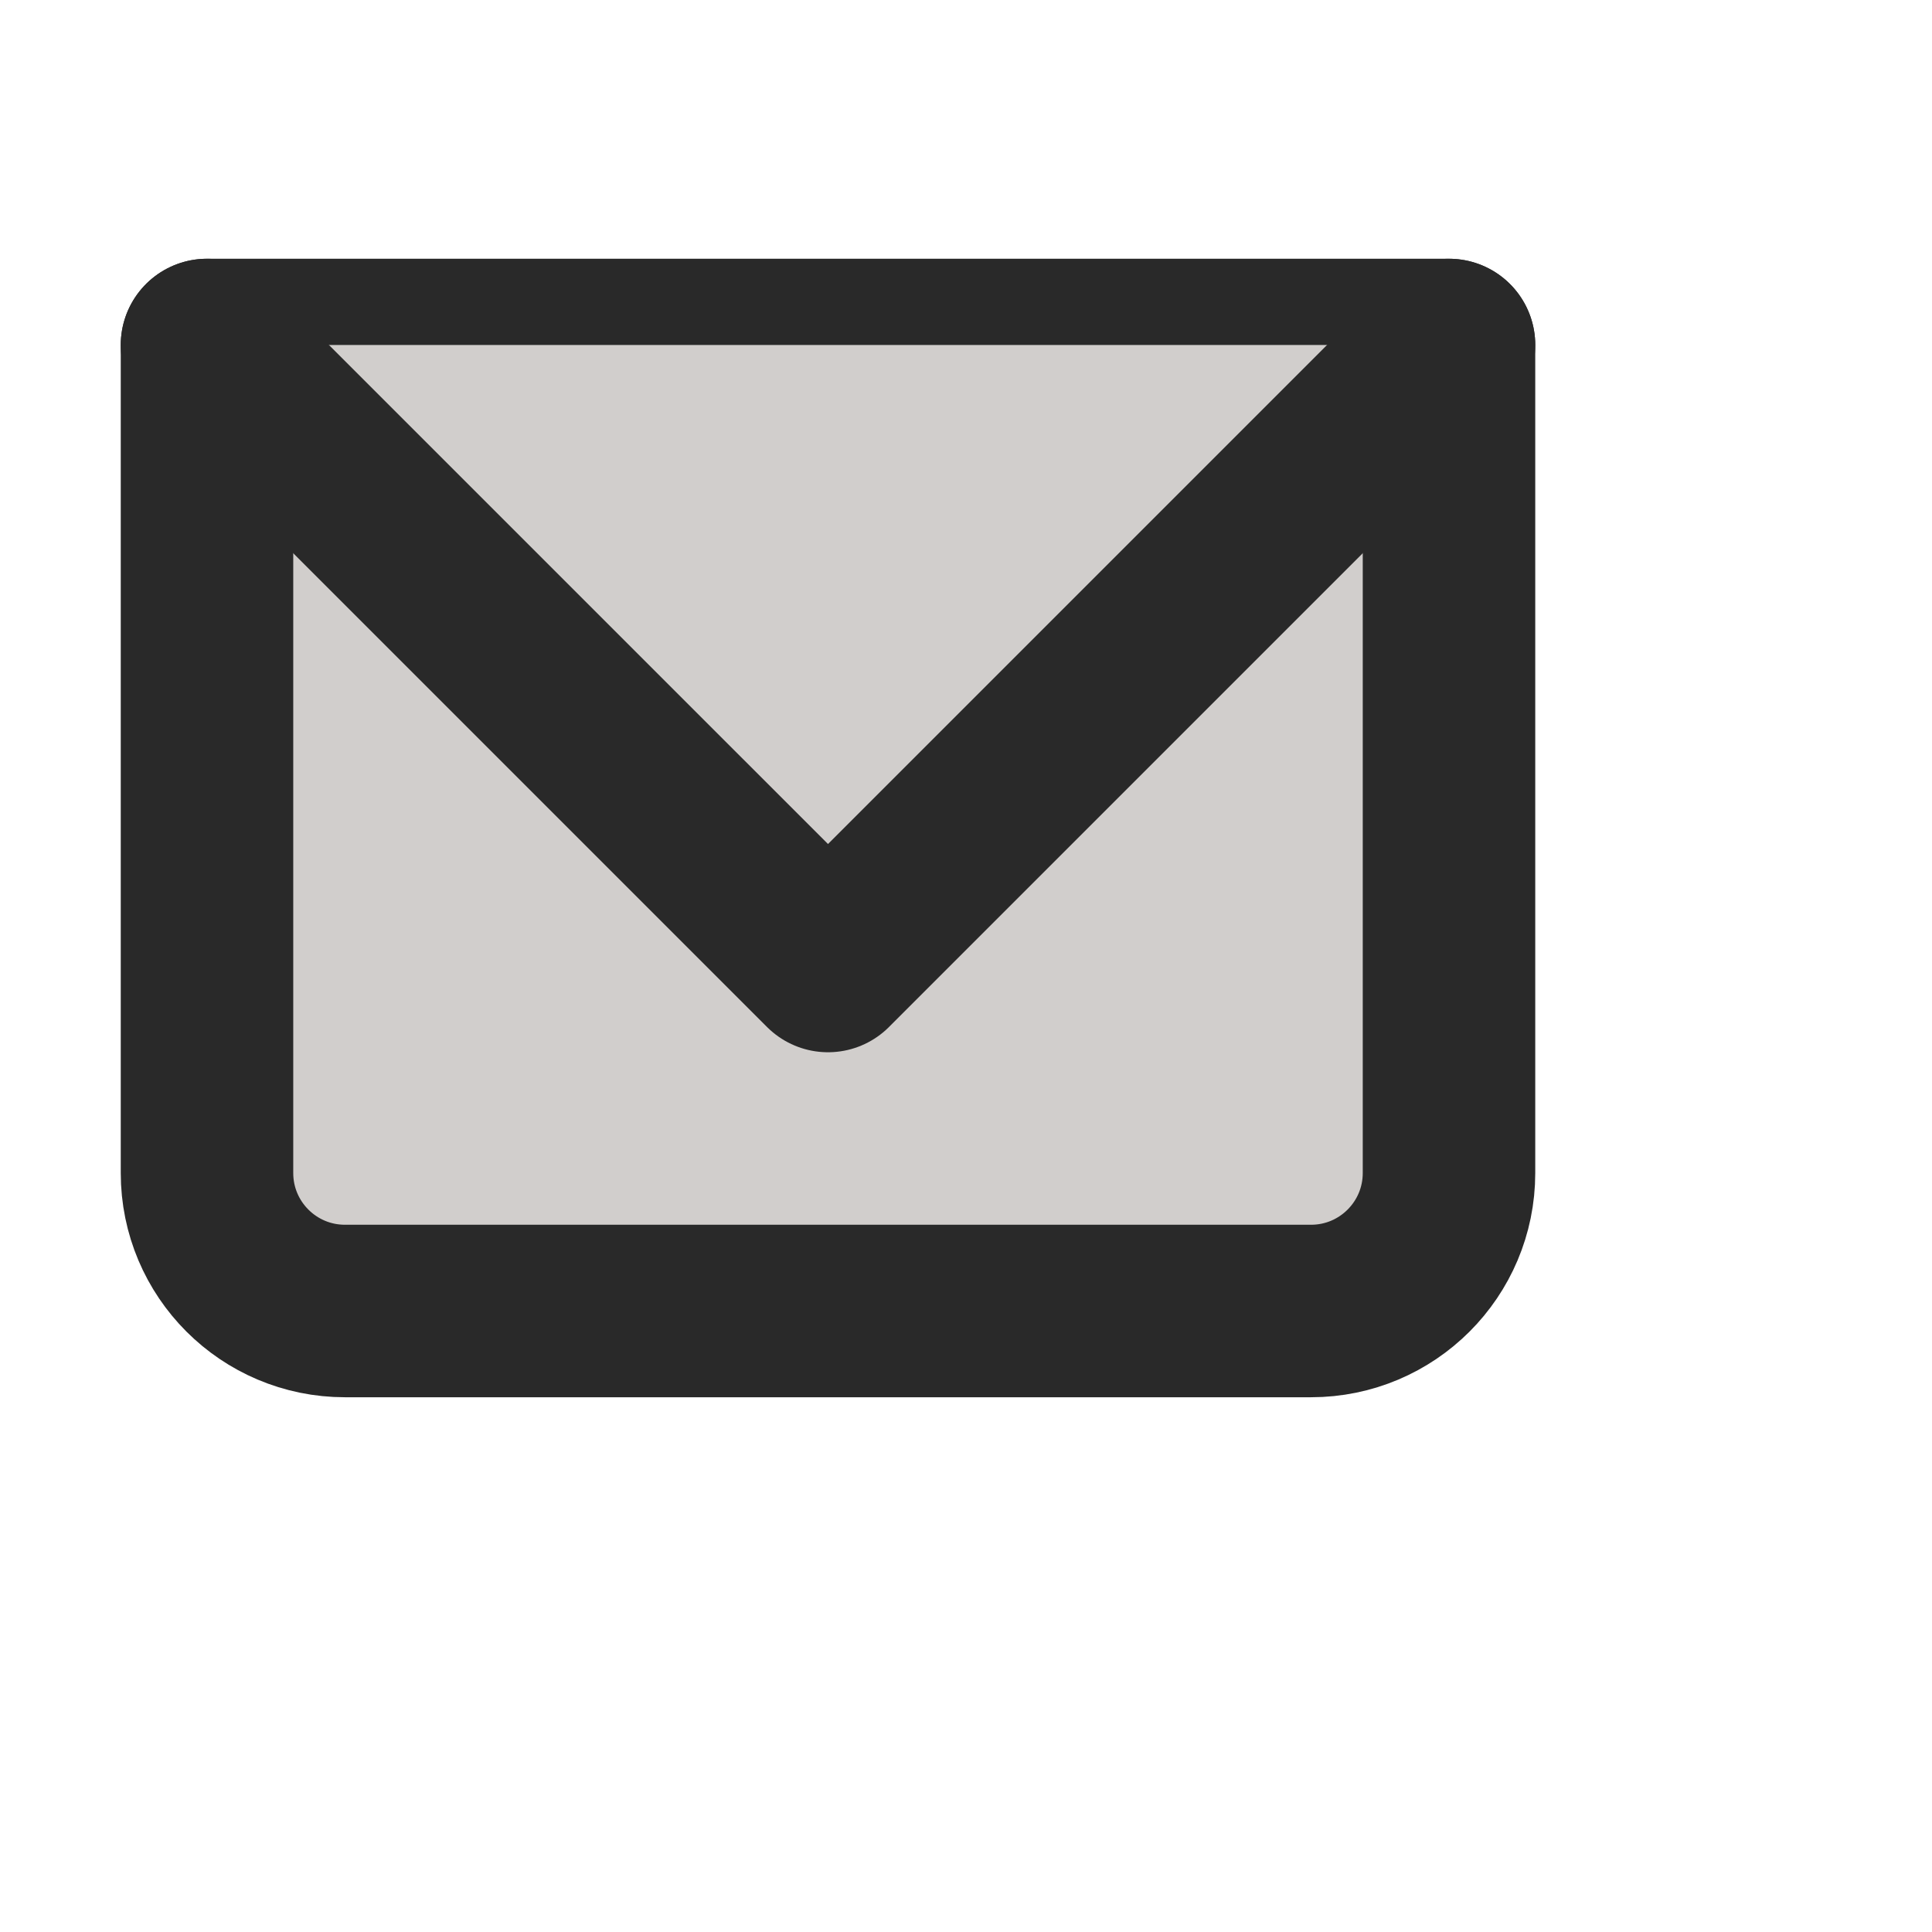
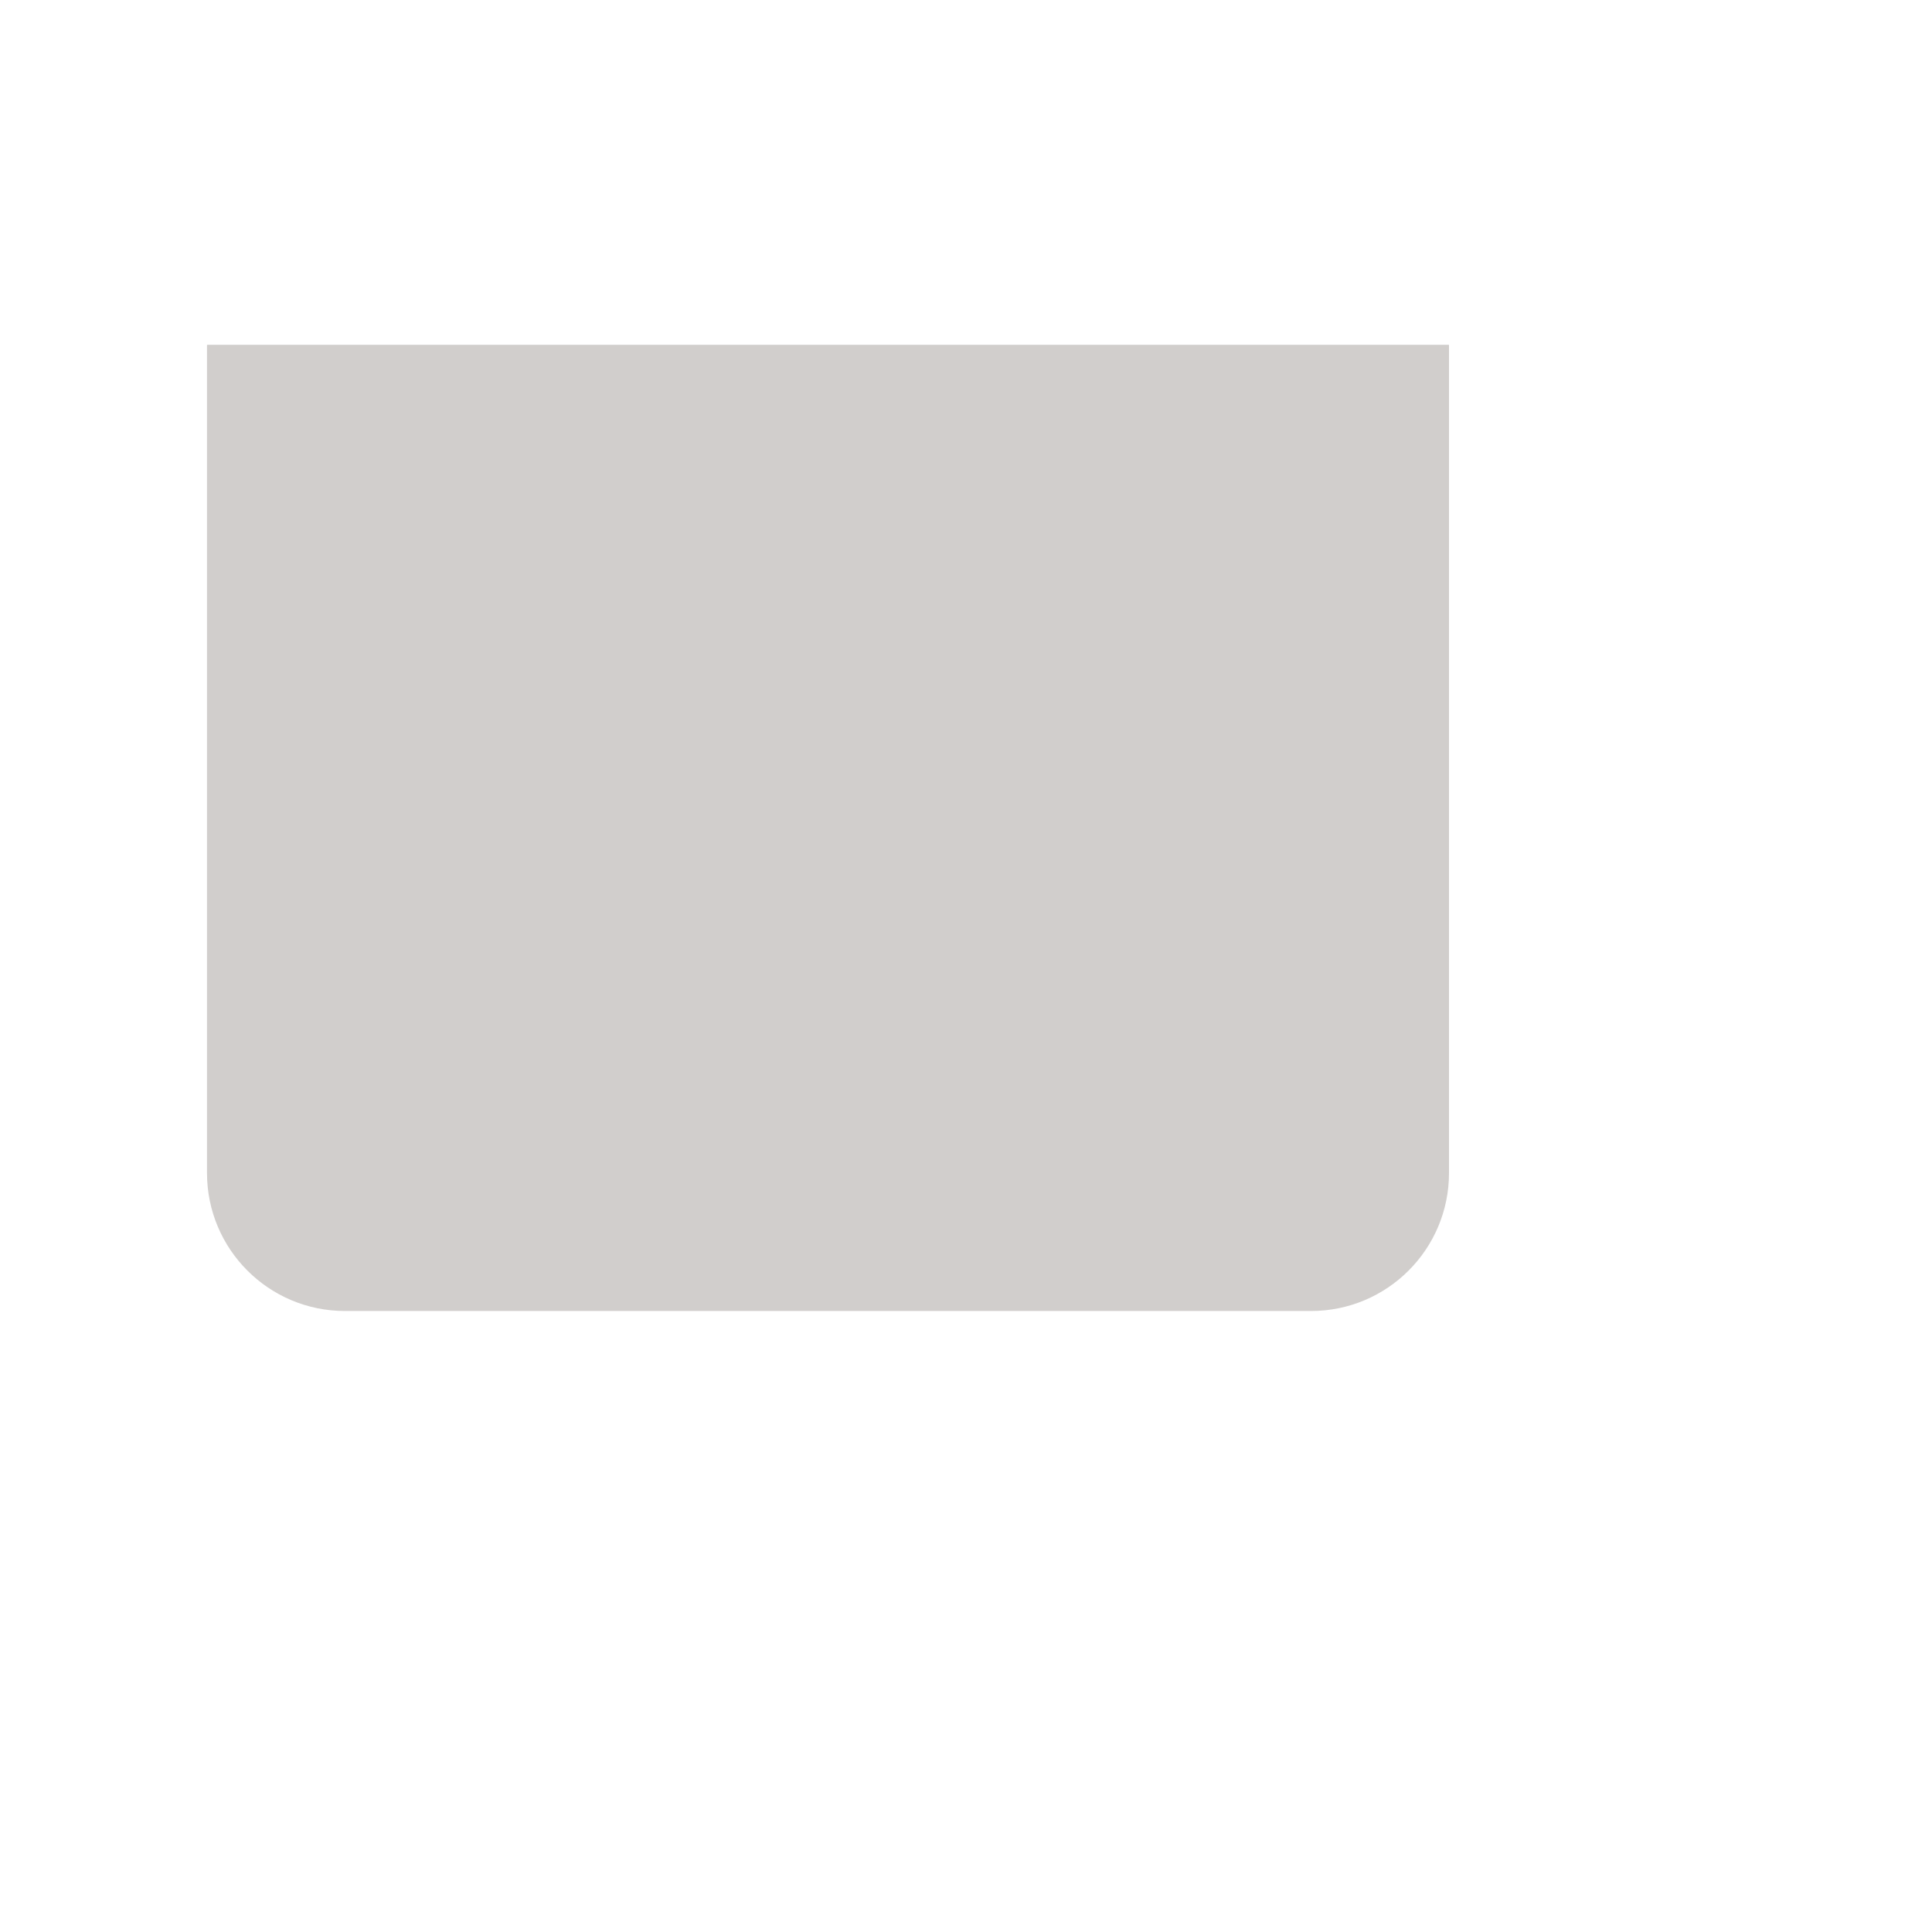
<svg xmlns="http://www.w3.org/2000/svg" class="icon" x="0px" y="0px" viewBox="0 0 28 28" enable-background="new 0 0 28 28" xml:space="preserve">
  <g clip-path="url(#clip0_429_11225)">
-     <path id="Email" fill="#D1CECC" d="M3 5H21V17C21 18.105 20.105 19 19 19H5C3.895 19 3 18.105 3 17V5Z" stroke="#292929" stroke-width="2.5" stroke-linecap="round" stroke-linejoin="round" />
-     <path id="Email" fill="#D1CECC" d="M3 5L12 14L21 5" stroke="#292929" stroke-width="2.5" stroke-linecap="round" stroke-linejoin="round" />
+     <path id="Email" fill="#D1CECC" d="M3 5H21V17C21 18.105 20.105 19 19 19H5C3.895 19 3 18.105 3 17V5Z" />
+     <path id="Email" fill="#D1CECC" d="M3 5L12 14L21 5" />
  </g>
</svg>
